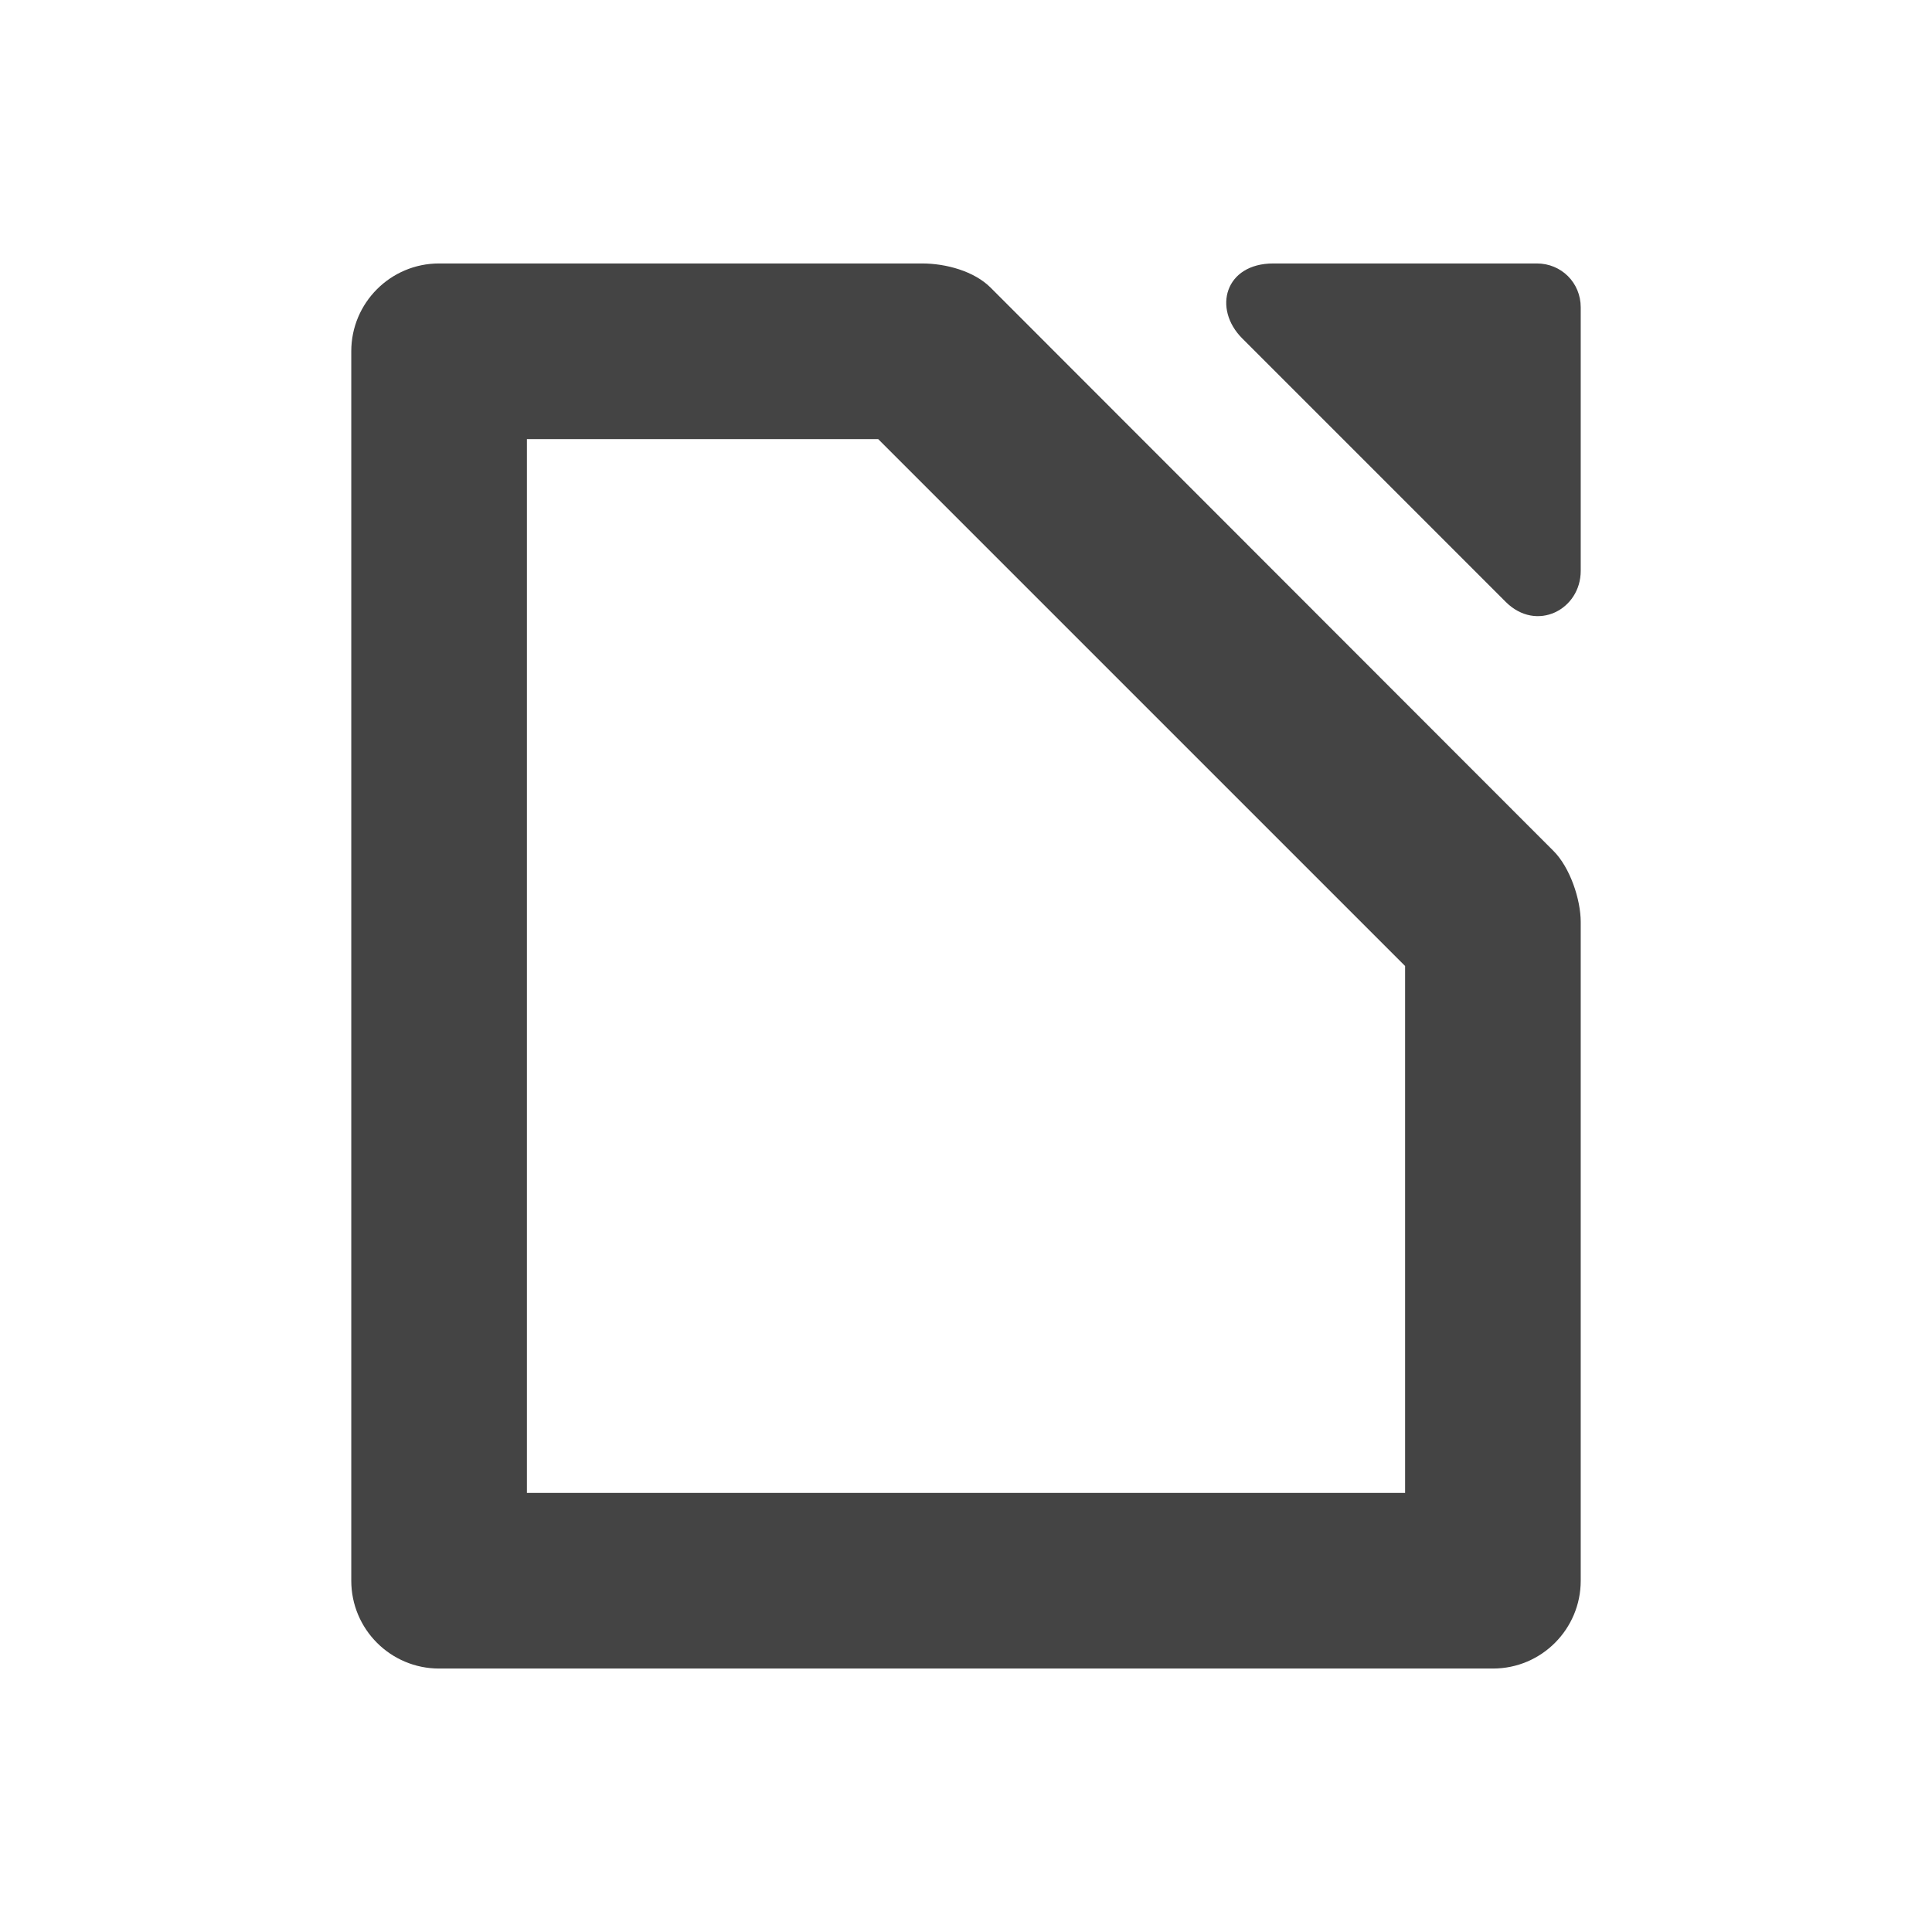
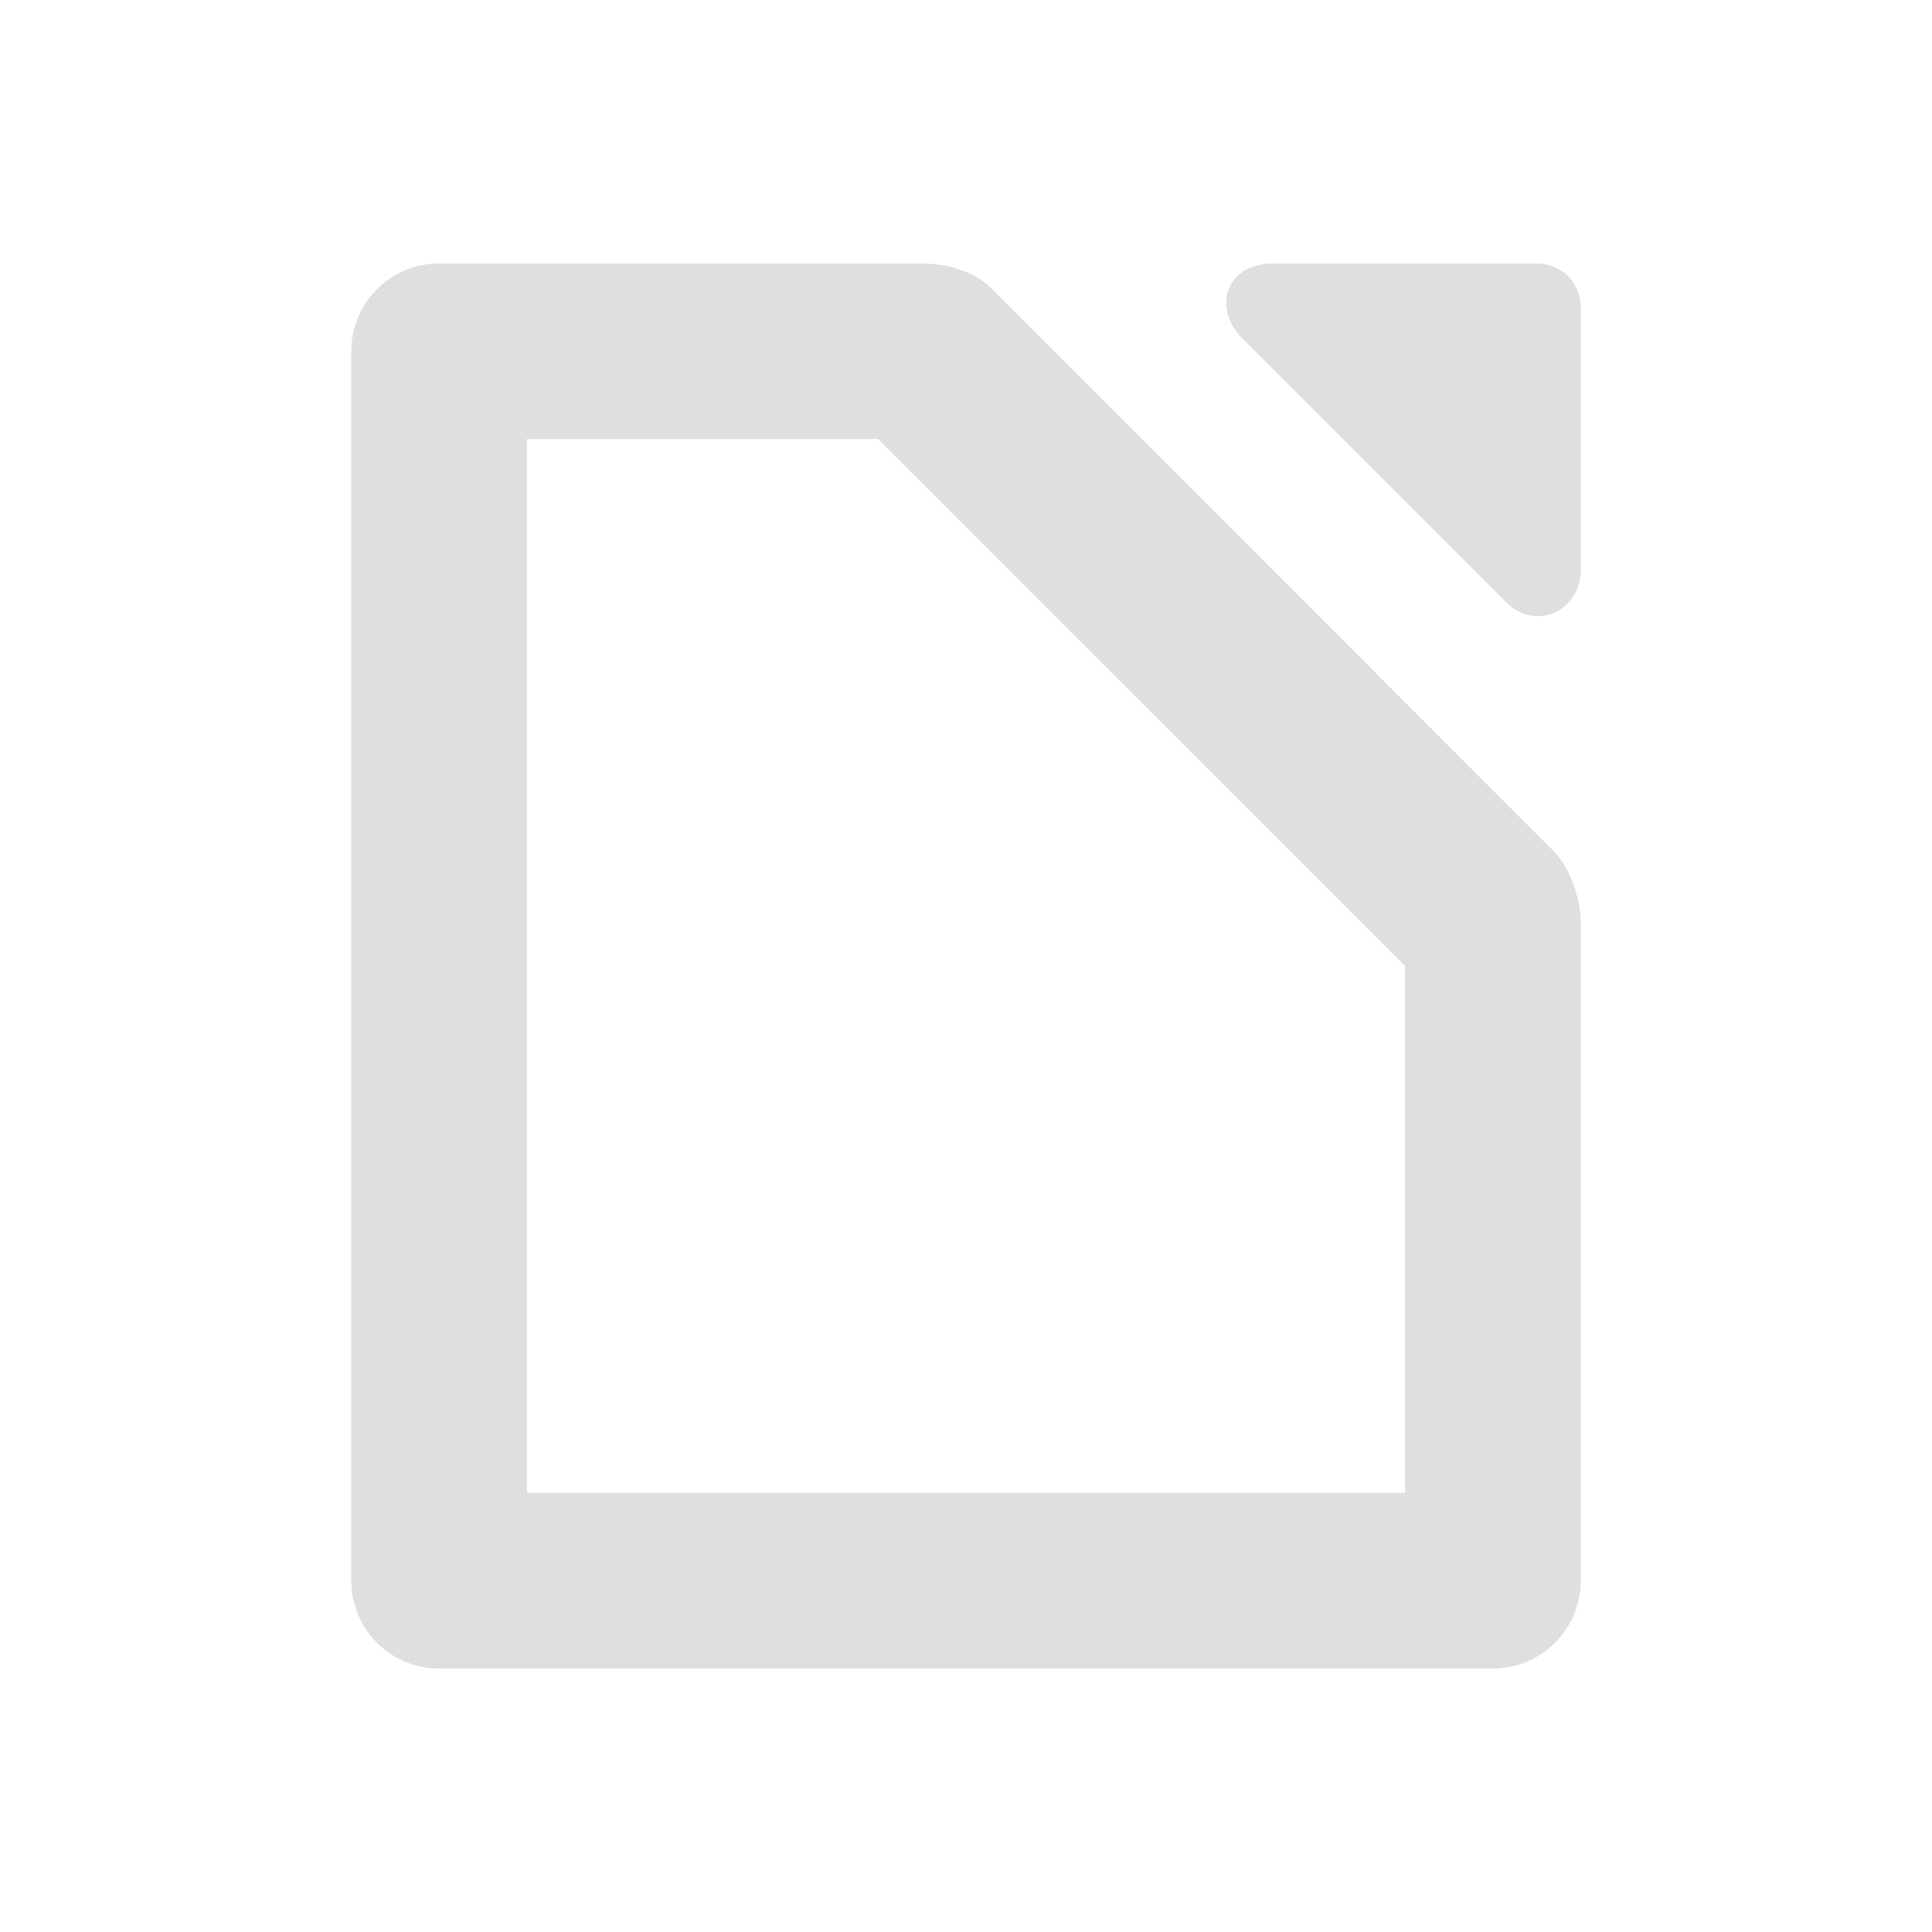
<svg xmlns="http://www.w3.org/2000/svg" width="22" height="22" version="1.1">
  <defs>
    <style id="current-color-scheme" type="text/css">
-    .ColorScheme-Text { color:#444444; } .ColorScheme-Highlight { color:#4285f4; } .ColorScheme-NeutralText { color:#ff9800; } .ColorScheme-PositiveText { color:#4caf50; } .ColorScheme-NegativeText { color:#f44336; }
+    .ColorScheme-Text { color:#dfdfdf; } .ColorScheme-Highlight { color:#4285f4; } .ColorScheme-NeutralText { color:#ff9800; } .ColorScheme-PositiveText { color:#4caf50; } .ColorScheme-NegativeText { color:#f44336; }
  </style>
  </defs>
  <path style="fill:currentColor" class="ColorScheme-Text" d="M 5,3 C 4.448,3 4,3.448 4,4 v 14 c 0,0.552 0.448,1 1,1 h 12 c 0.556,0 1,-0.452 1,-1 V 10.5 C 18,10.243 17.879,9.879 17.69,9.69 L 11.28,3.275 C 11.092,3.087 10.77,3 10.5,3 Z m 1,2 h 4 l 6,6 v 6 H 6 Z" />
  <path style="fill:currentColor" class="ColorScheme-Text" d="m 14.5,3 c -0.552,0 -0.693,0.515 -0.354,0.854 l 3,3 C 17.497,7.204 18,6.942 18,6.5 v -3 C 18,3.22 17.78,3 17.5,3 Z" />
</svg>
